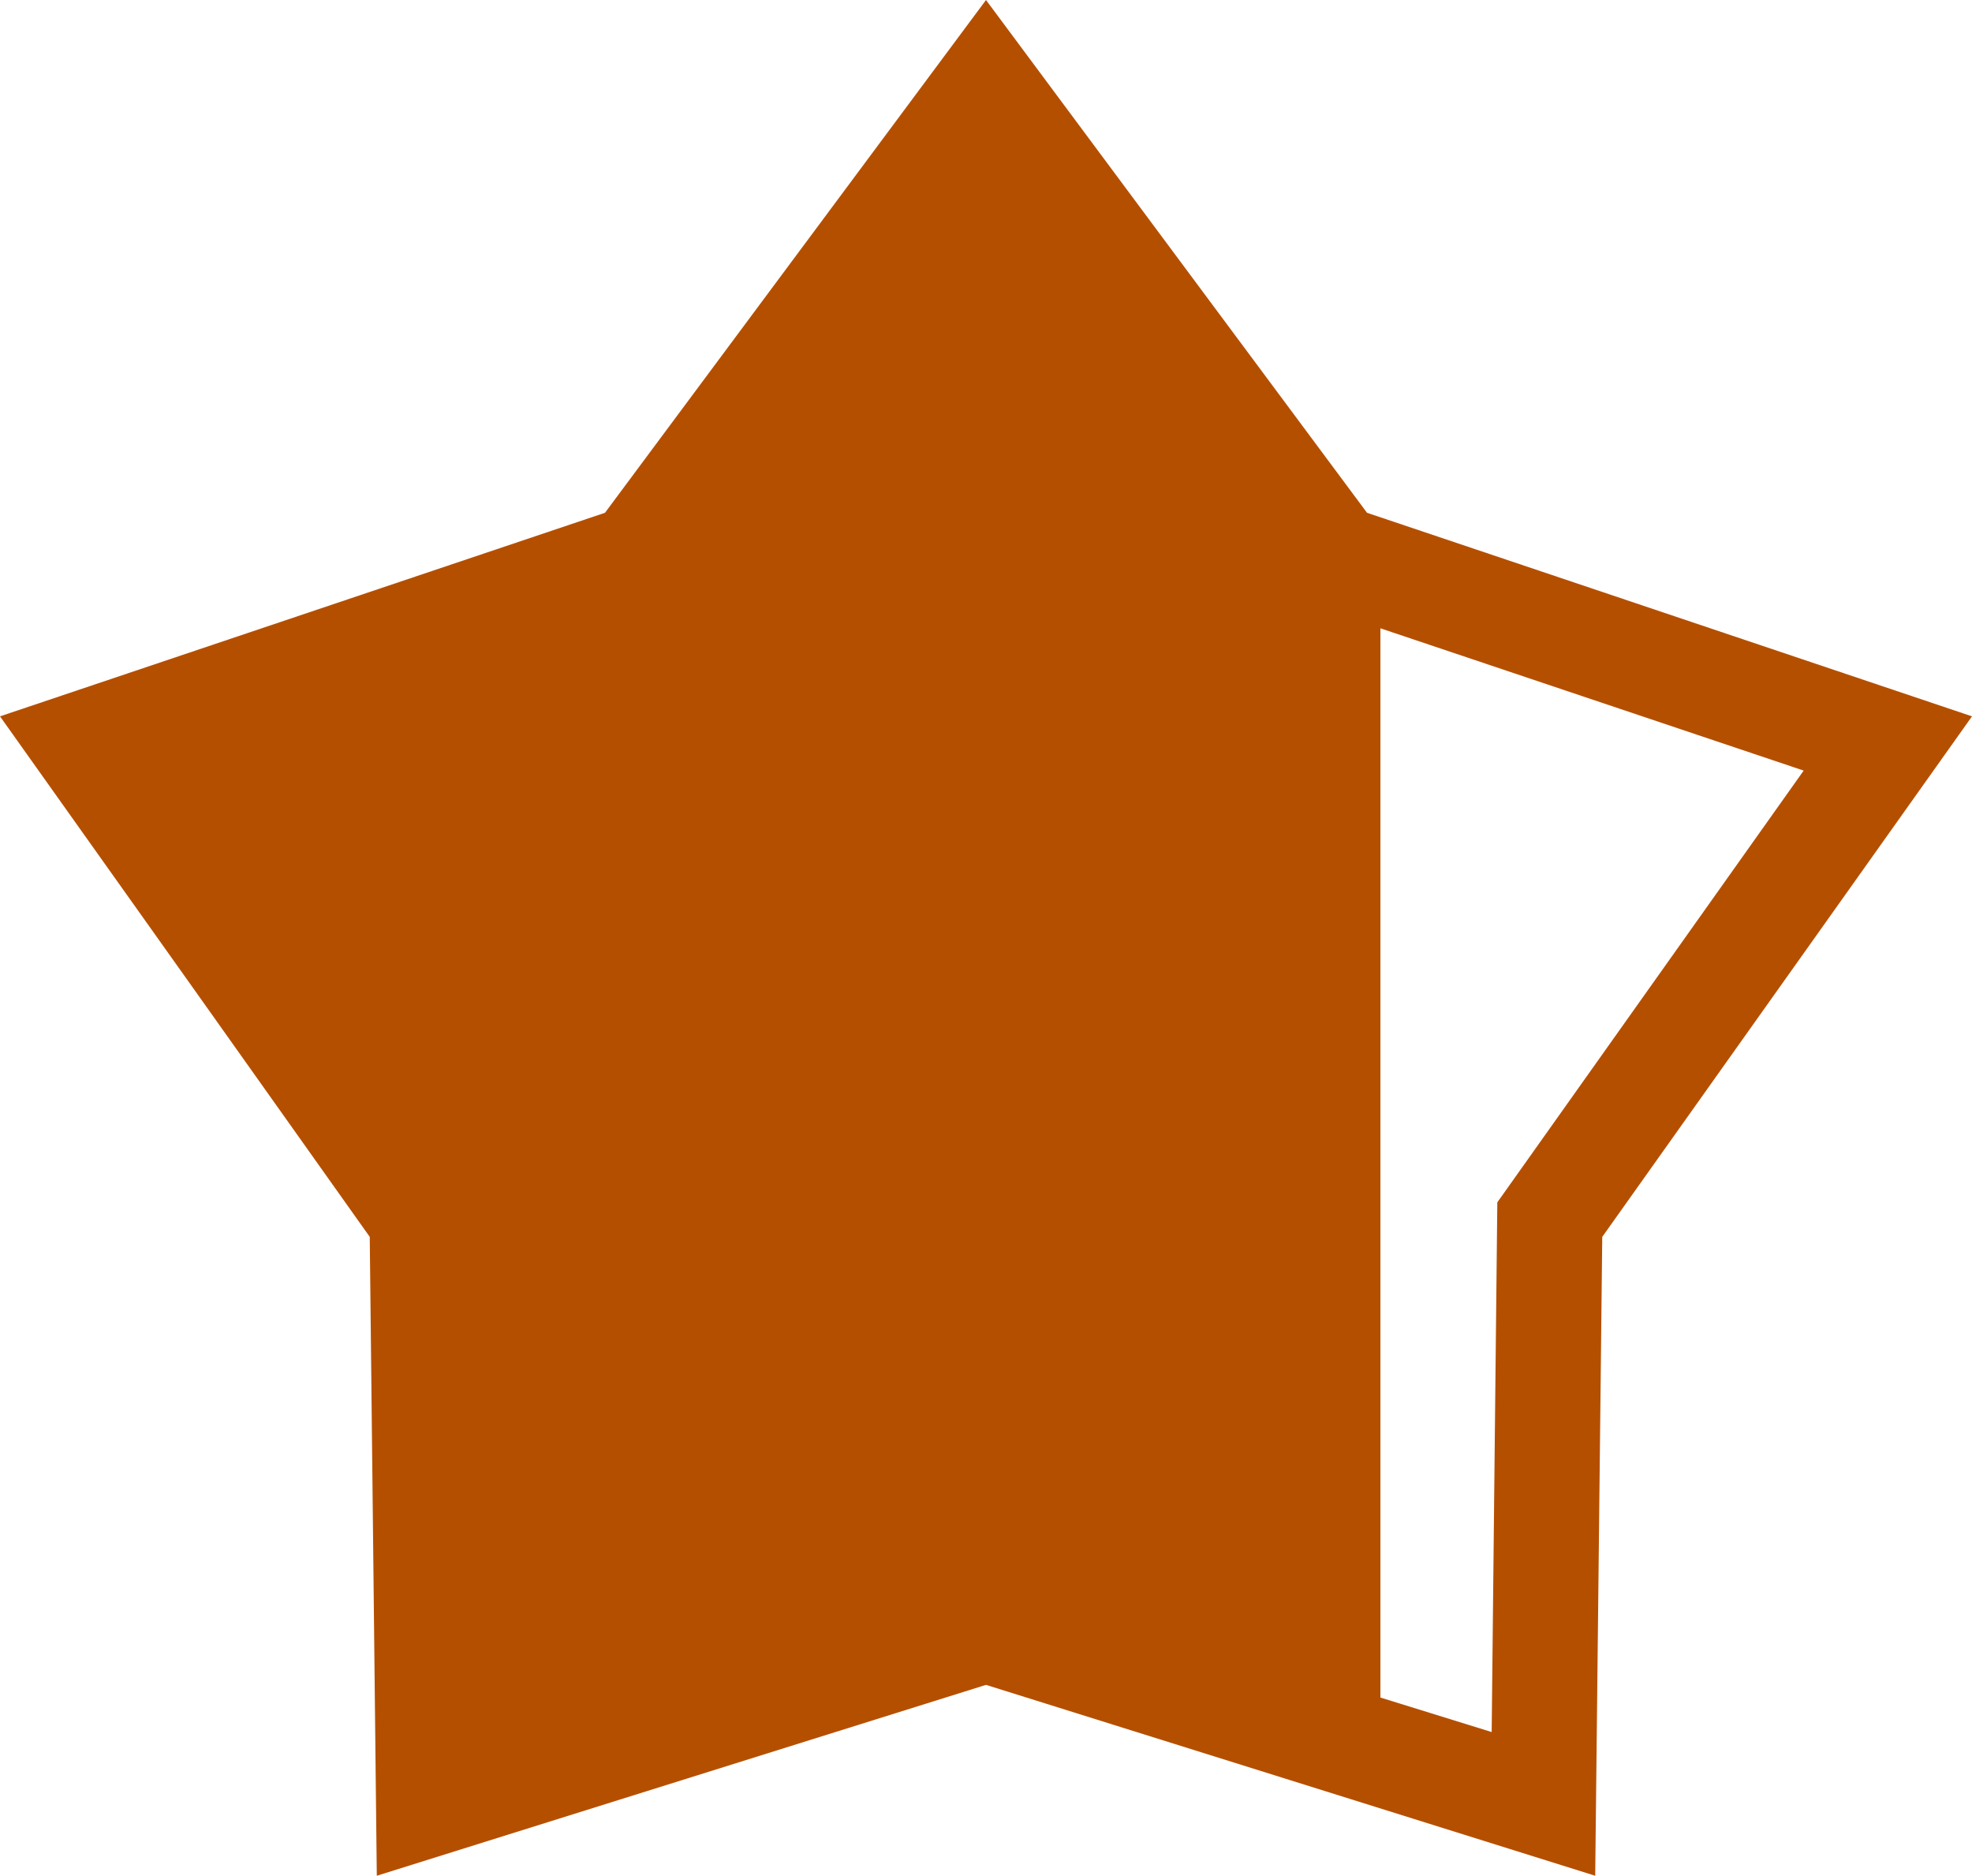
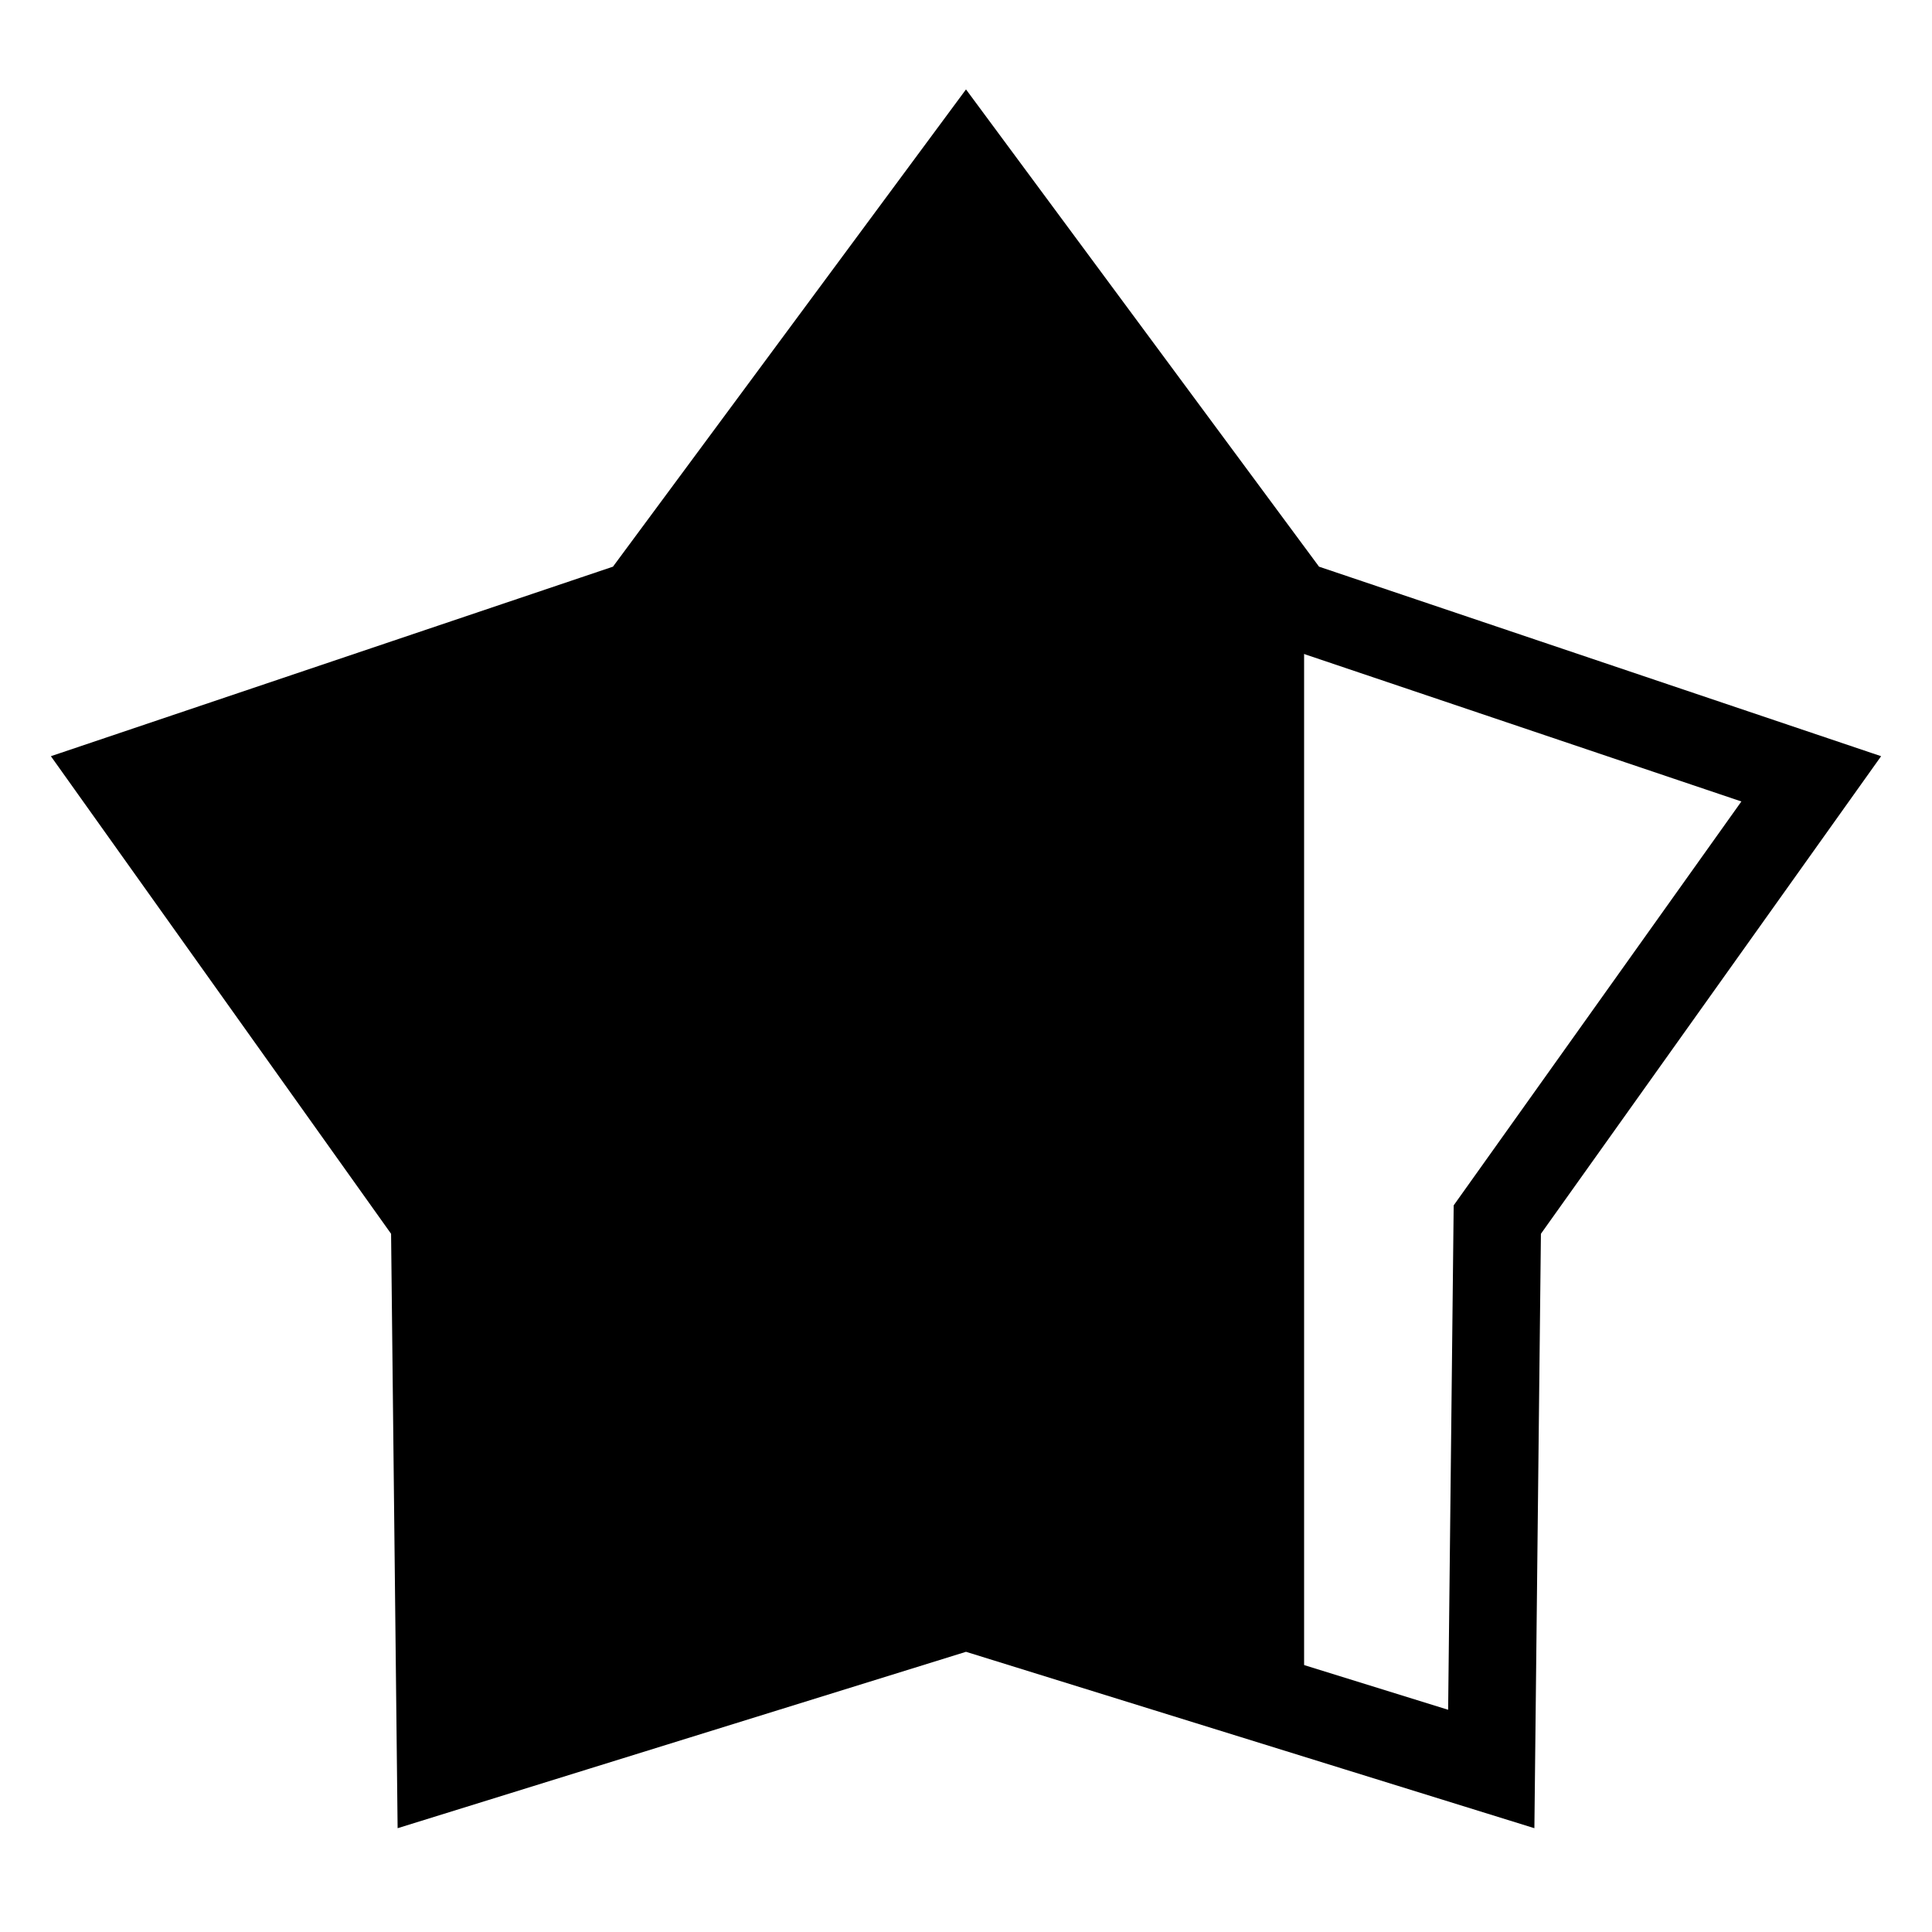
- <svg xmlns="http://www.w3.org/2000/svg" version="1.1" id="Layer_1" x="0px" y="0px" viewBox="0 0 280 266.3" style="enable-background:new 0 0 280 266.3;" xml:space="preserve">
-   <style type="text/css">
- 	.st0{fill:#B54F00;}
- </style>
-   <path class="st0" d="M196,241V89.2l60.1,20.2l-43.5,61.3l-0.8,75.2L196,241z M140,0L85.9,72.8L0,101.7l0,0l26.8,37.7l25.7,36.2  l1,90.7l86.5-27.1l0,0l86.5,27.1l1-90.7l52.5-73.9l-85.9-28.9L140,0z" />
+ <svg xmlns="http://www.w3.org/2000/svg" id="cat-pg" width="32" height="32" viewBox="0 0 32 32">
+   <defs>
+     <style>.cls-1{fill:none;stroke:#000;stroke-miterlimit:10;stroke-width:1.45px;}</style>
+   </defs>
+   <polygon points="21.6 28.3 21.6 10.1 21.4 10 16 2.7 10.6 10 2 12.9 7.2 20.2 7.3 29.3 16 26.6 21.6 28.3" />
+   <polygon class="cls-1" points="16 2.7 21.4 10 30 12.9 24.8 20.2 24.7 29.3 16 26.6 7.3 29.3 7.2 20.2 2 12.9 10.6 10 16 2.7" />
</svg>
